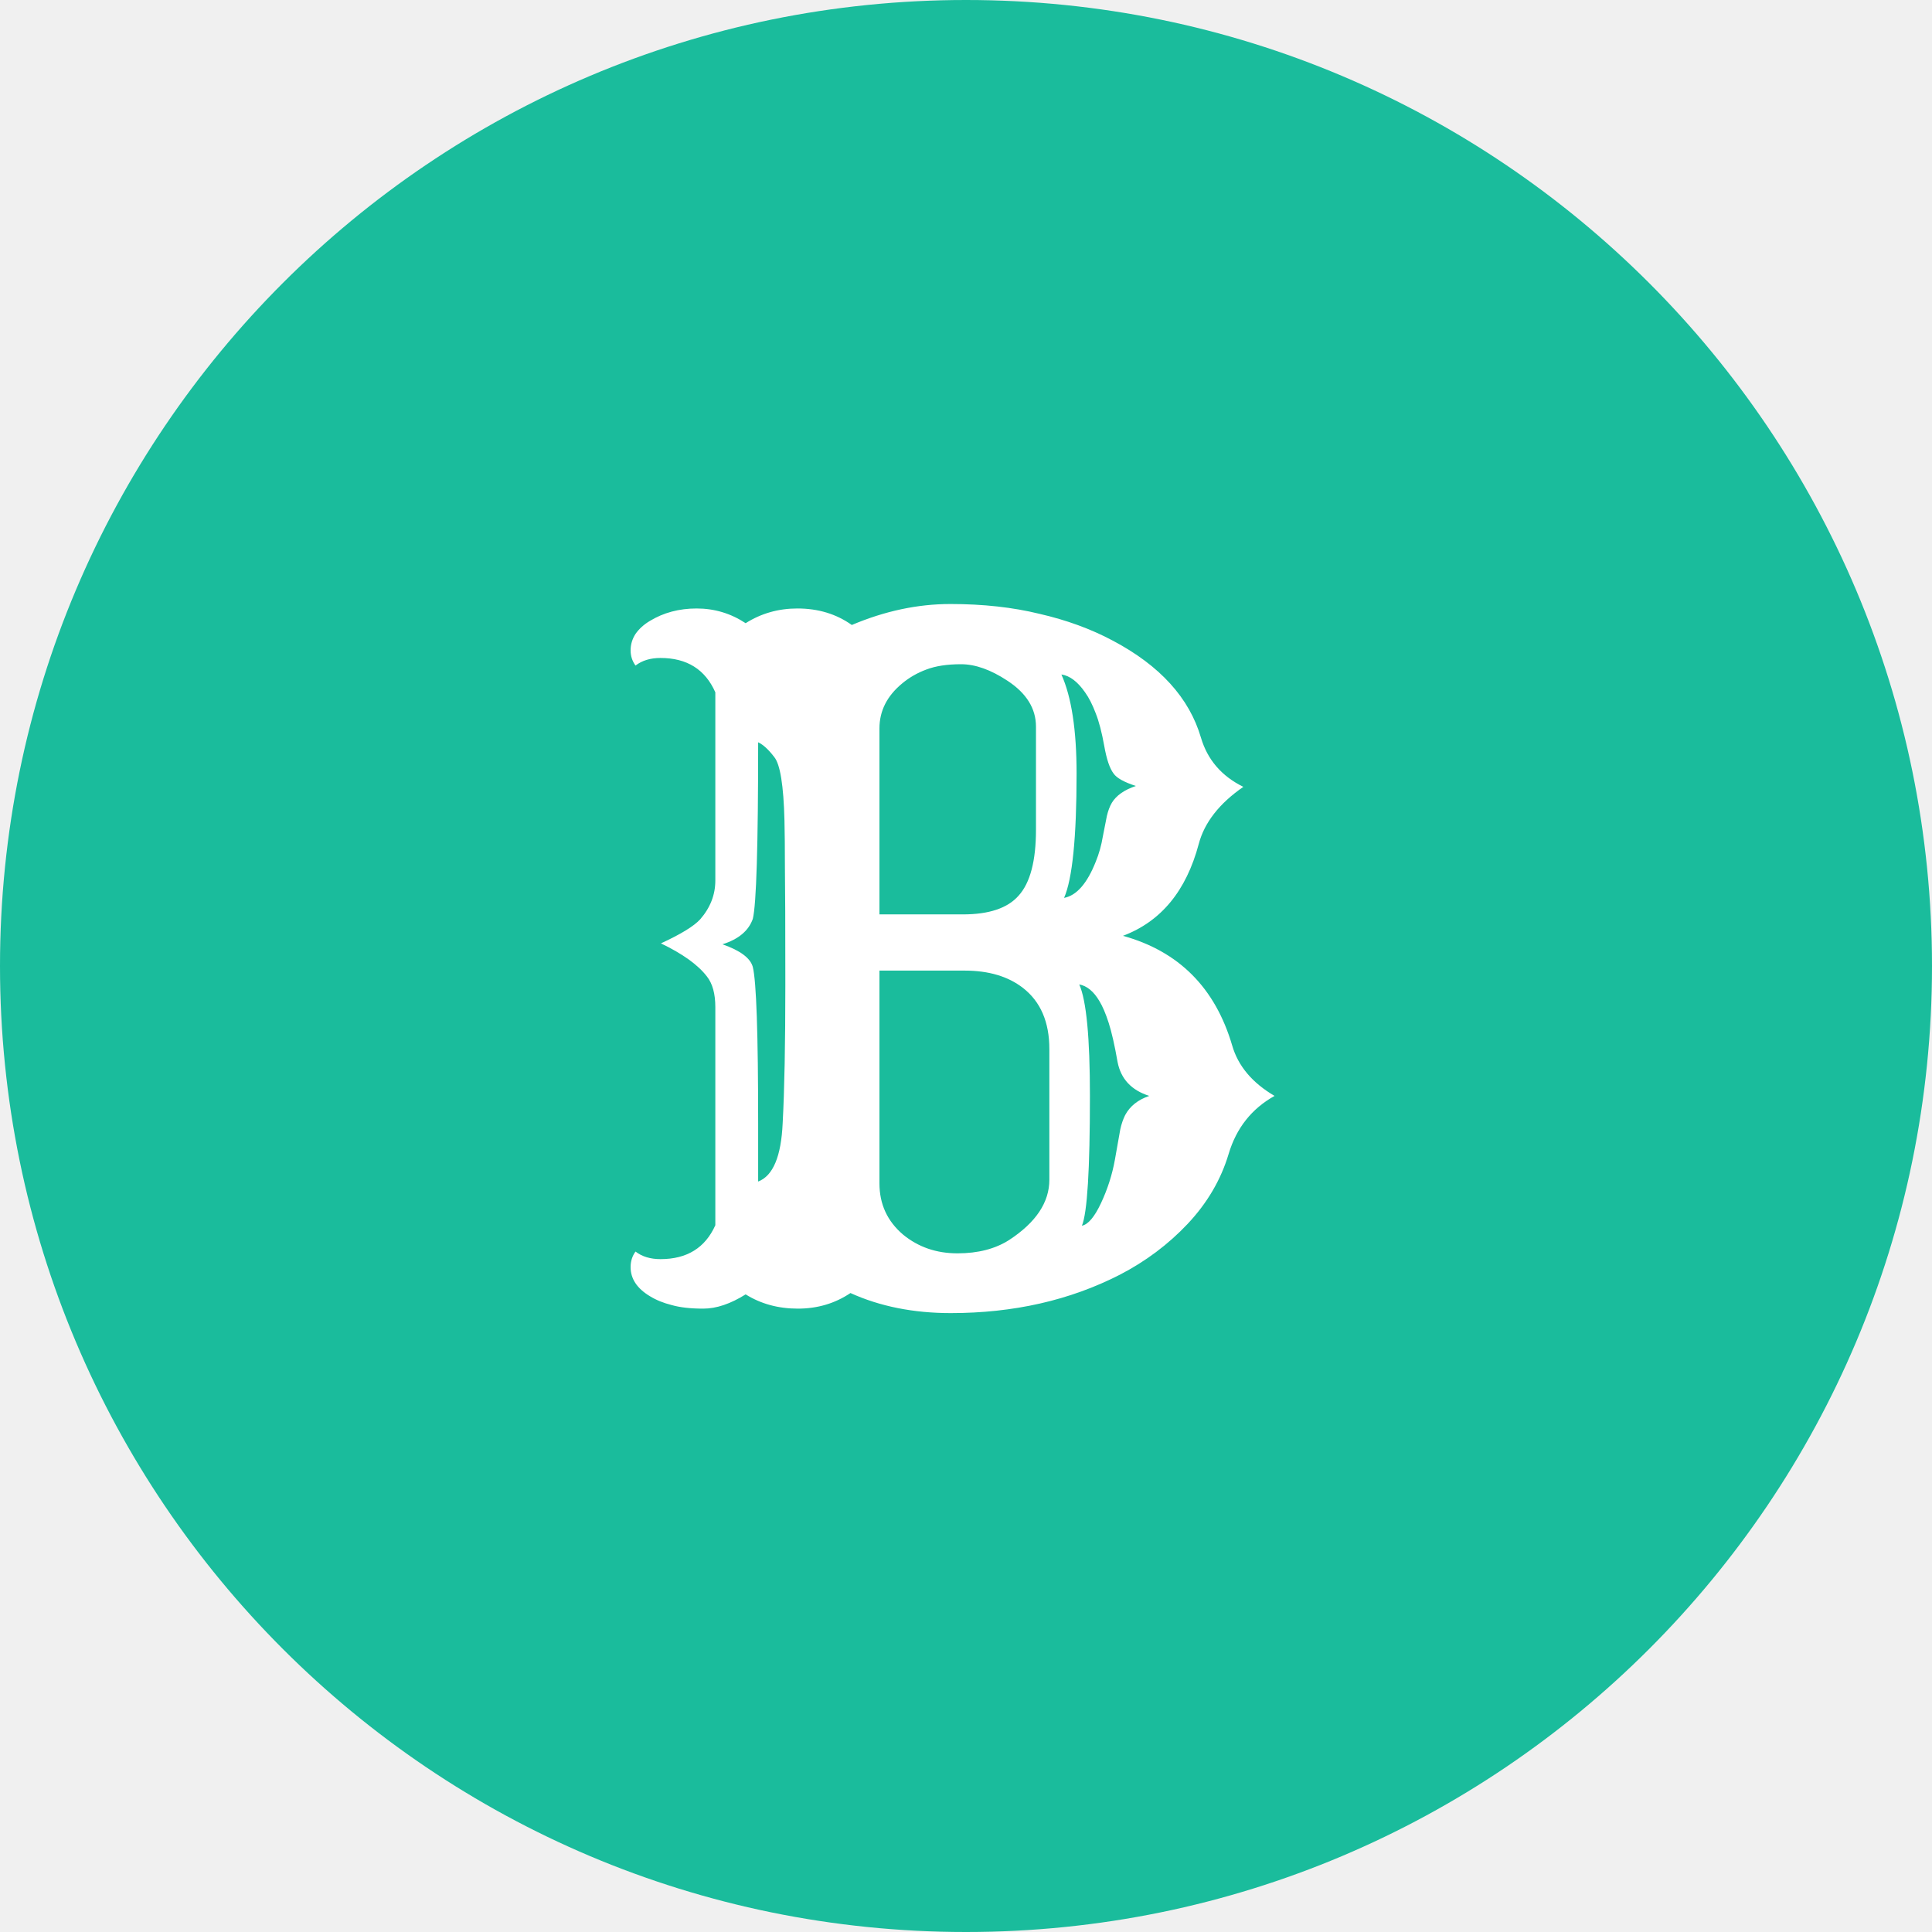
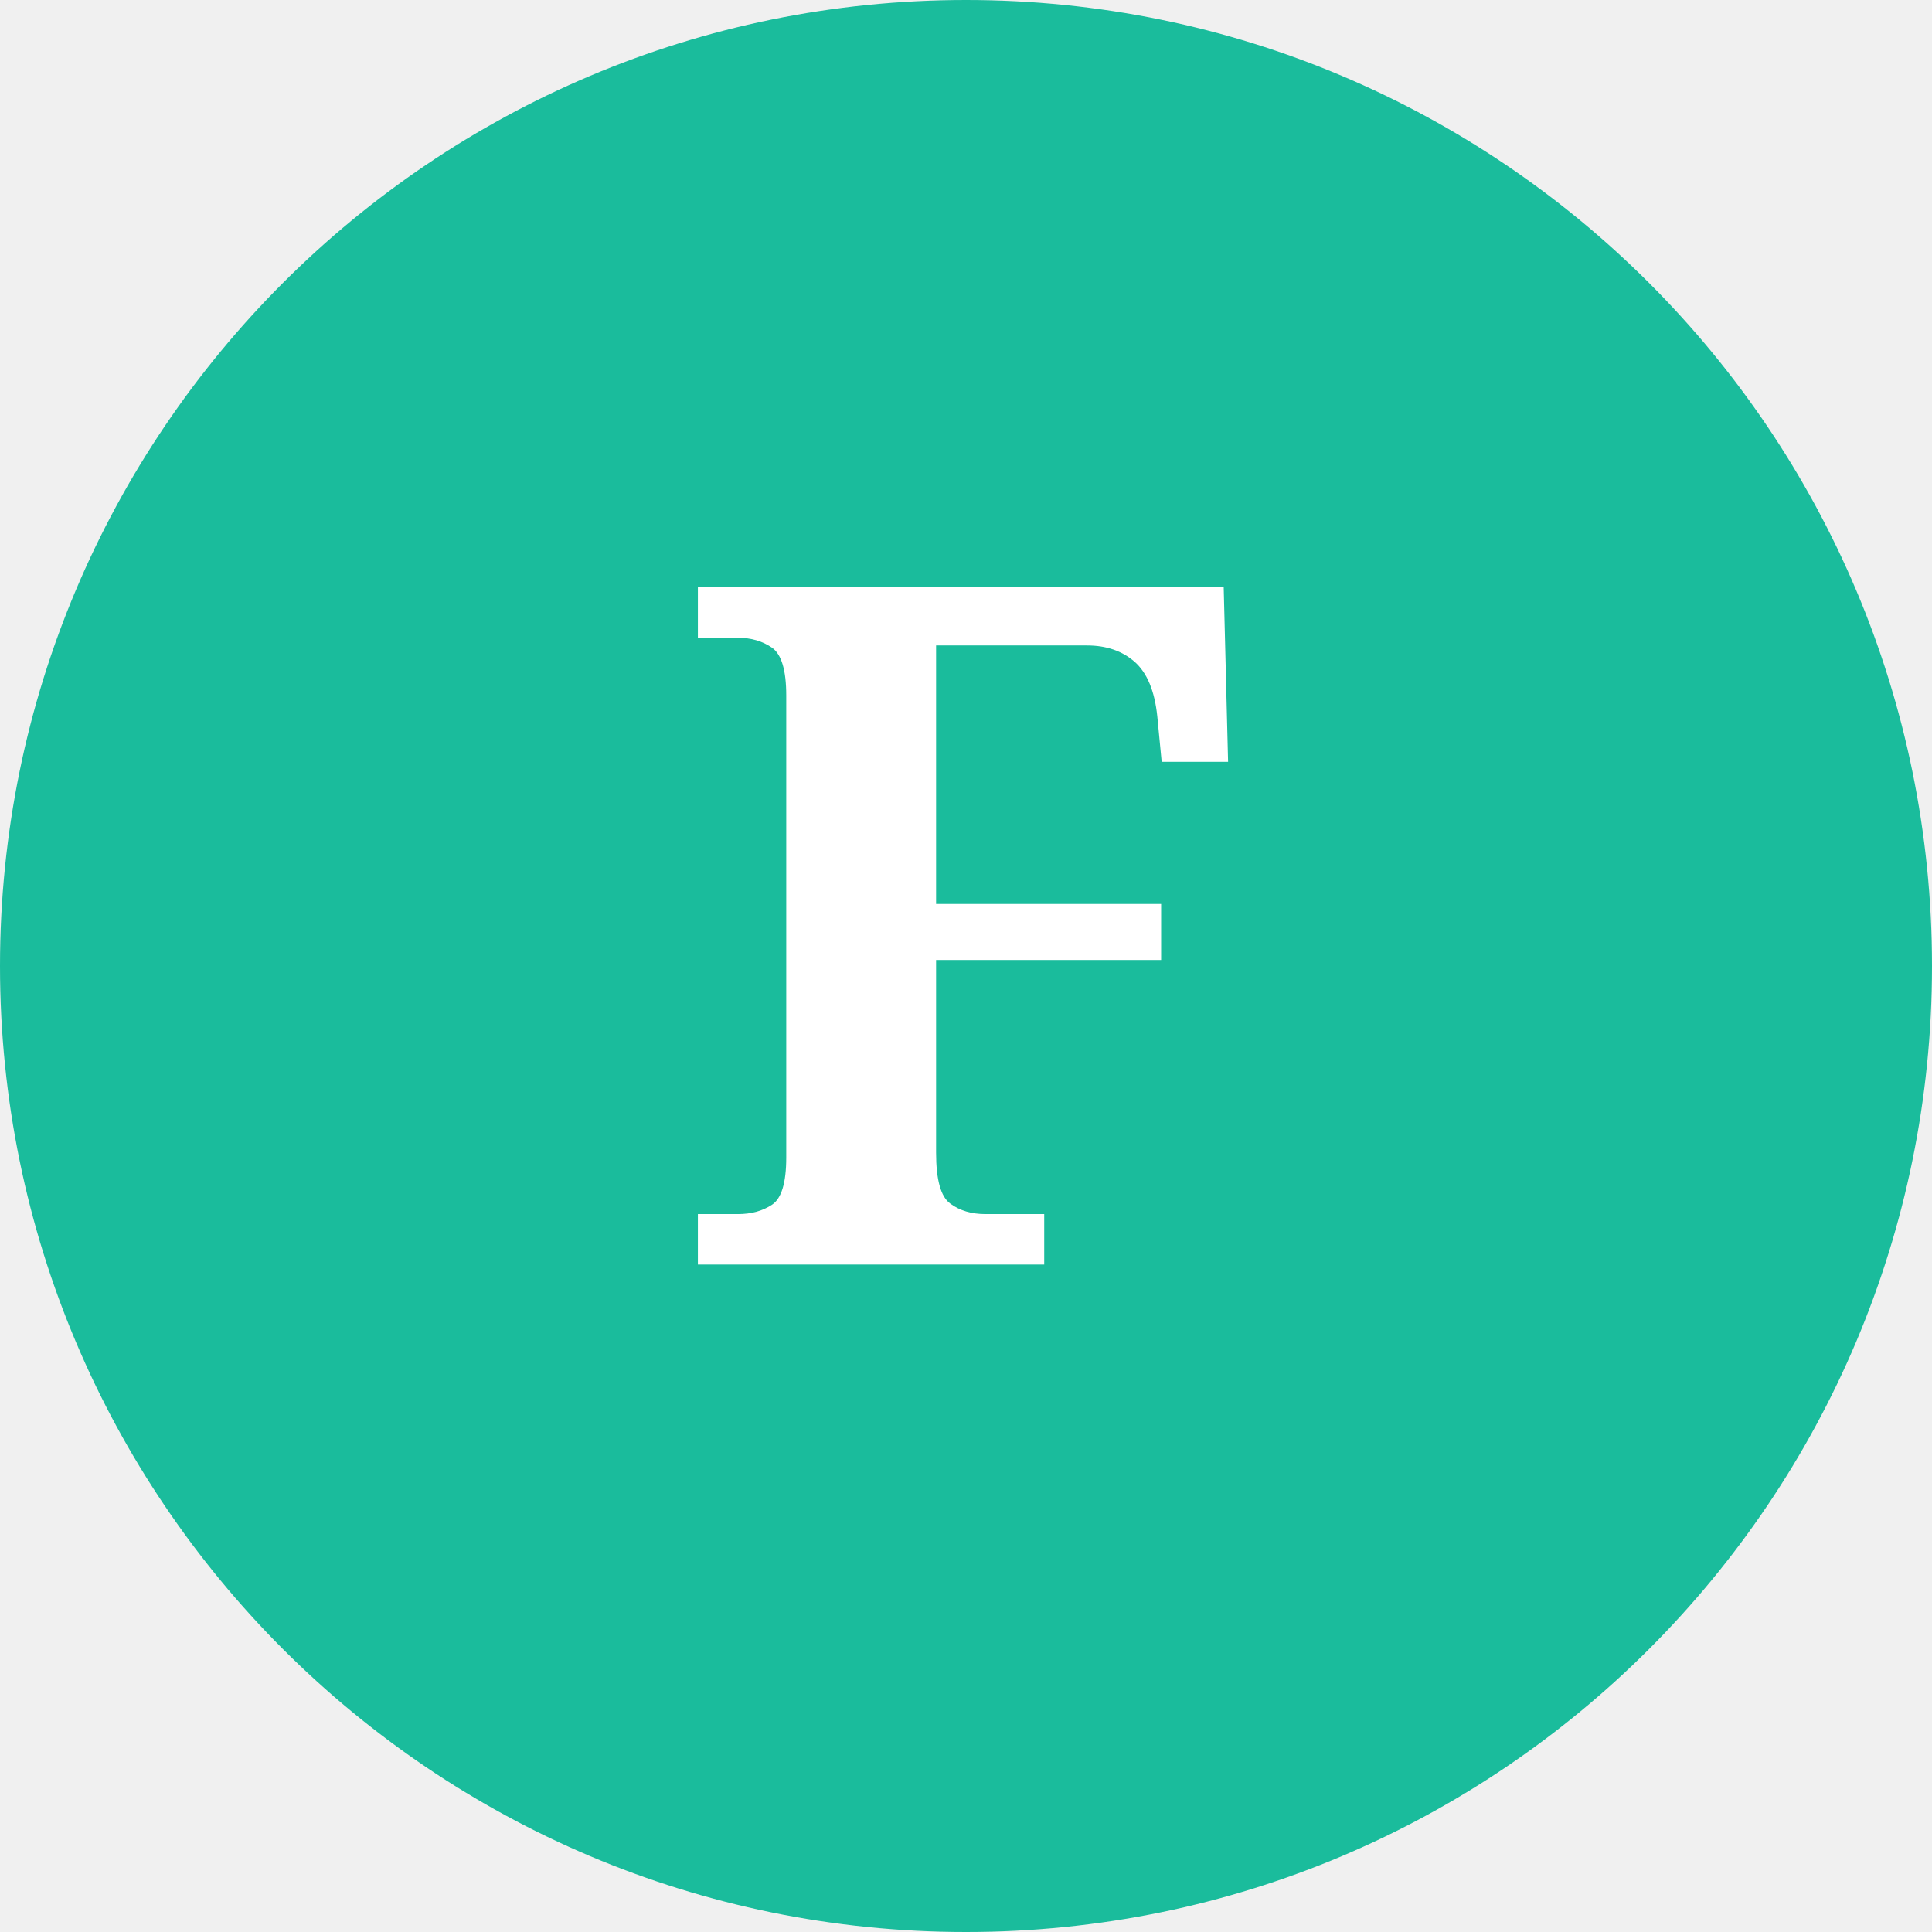
- <svg xmlns="http://www.w3.org/2000/svg" width="55" height="55" viewBox="0 0 55 55" fill="none">
+ <svg xmlns="http://www.w3.org/2000/svg" width="55" height="55" viewBox="0 0 55 55">
  <circle cx="27.5" cy="27.5" r="27.5" fill="#1ABC9C" />
-   <path d="M22.713 37.254C22.154 37.254 21.659 37.118 21.227 36.848C20.796 37.118 20.394 37.254 20.021 37.254C19.658 37.254 19.357 37.22 19.12 37.152C18.883 37.093 18.676 37.008 18.498 36.898C18.134 36.678 17.952 36.403 17.952 36.073C17.952 35.904 17.999 35.756 18.092 35.629C18.278 35.773 18.515 35.845 18.803 35.845C19.556 35.845 20.076 35.523 20.364 34.88V28.672C20.364 28.291 20.284 27.999 20.123 27.796C19.869 27.466 19.433 27.153 18.815 26.856C19.383 26.594 19.755 26.366 19.933 26.171C20.22 25.841 20.364 25.473 20.364 25.066V19.709C20.076 19.057 19.556 18.731 18.803 18.731C18.515 18.731 18.278 18.803 18.092 18.947C17.999 18.82 17.952 18.676 17.952 18.516C17.952 18.346 17.999 18.19 18.092 18.046C18.193 17.902 18.329 17.779 18.498 17.678C18.887 17.441 19.332 17.322 19.831 17.322C20.339 17.322 20.804 17.462 21.227 17.741C21.668 17.462 22.159 17.322 22.7 17.322C23.293 17.322 23.809 17.479 24.249 17.792C25.189 17.394 26.124 17.195 27.055 17.195C27.986 17.195 28.832 17.288 29.594 17.475C30.364 17.652 31.058 17.906 31.676 18.236C33.022 18.947 33.859 19.87 34.19 21.004C34.376 21.63 34.778 22.096 35.395 22.4C34.71 22.874 34.287 23.416 34.126 24.025C33.77 25.363 33.051 26.234 31.968 26.641C33.559 27.081 34.596 28.122 35.078 29.764C35.247 30.348 35.649 30.826 36.284 31.198C35.633 31.562 35.197 32.112 34.977 32.849C34.757 33.585 34.367 34.249 33.809 34.842C33.258 35.426 32.615 35.908 31.879 36.289C30.457 37.017 28.853 37.381 27.067 37.381C26.001 37.381 25.049 37.19 24.211 36.81C23.771 37.106 23.271 37.254 22.713 37.254ZM27.41 26.031C28.155 26.031 28.684 25.854 28.997 25.498C29.327 25.134 29.492 24.508 29.492 23.619V20.686C29.492 20.17 29.221 19.734 28.68 19.379C28.206 19.066 27.766 18.909 27.359 18.909C26.962 18.909 26.631 18.96 26.369 19.061C26.115 19.155 25.887 19.286 25.684 19.455C25.252 19.811 25.036 20.238 25.036 20.737V26.031H27.41ZM30.216 19.201C30.504 19.844 30.648 20.784 30.648 22.02C30.648 23.839 30.529 25.02 30.292 25.561C30.648 25.494 30.948 25.151 31.193 24.533C31.287 24.305 31.354 24.064 31.396 23.81C31.447 23.556 31.485 23.361 31.511 23.226C31.545 23.082 31.591 22.959 31.65 22.857C31.777 22.646 32.006 22.485 32.336 22.375C31.997 22.265 31.786 22.146 31.701 22.02C31.591 21.876 31.502 21.613 31.435 21.232C31.367 20.852 31.287 20.543 31.193 20.306C31.1 20.06 30.999 19.861 30.889 19.709C30.677 19.404 30.453 19.235 30.216 19.201ZM21.583 33.636C22.006 33.475 22.239 32.921 22.281 31.973C22.332 31.025 22.357 29.713 22.357 28.037C22.357 26.361 22.353 25.248 22.345 24.698C22.345 24.14 22.34 23.691 22.332 23.352C22.307 22.354 22.209 21.753 22.04 21.55C21.879 21.338 21.727 21.199 21.583 21.131C21.583 24.076 21.532 25.752 21.431 26.158C21.312 26.497 21.024 26.738 20.567 26.882C21.075 27.06 21.363 27.275 21.431 27.529C21.532 27.936 21.583 29.421 21.583 31.985V33.636ZM25.036 33.687C25.036 34.279 25.26 34.766 25.709 35.147C26.141 35.502 26.657 35.68 27.258 35.68C27.842 35.68 28.333 35.553 28.73 35.299C29.492 34.8 29.873 34.228 29.873 33.585V29.865C29.873 29.095 29.623 28.515 29.124 28.126C28.701 27.796 28.146 27.631 27.461 27.631H25.036V33.687ZM30.724 28.024C30.927 28.481 31.028 29.539 31.028 31.198C31.028 33.297 30.952 34.529 30.8 34.893C30.977 34.859 31.16 34.643 31.346 34.245C31.532 33.847 31.663 33.437 31.739 33.014C31.815 32.59 31.866 32.303 31.892 32.15C31.925 31.998 31.972 31.863 32.031 31.744C32.167 31.49 32.395 31.308 32.717 31.198C32.209 31.037 31.909 30.716 31.815 30.233C31.731 29.751 31.646 29.379 31.561 29.116C31.477 28.854 31.388 28.646 31.295 28.494C31.134 28.223 30.944 28.067 30.724 28.024Z" fill="white" />
+   <text x="27.5" y="36" text-anchor="middle" fill="white" font-size="27" font-weight="700" font-family="Copperplate Gothic Bold, Cinzel, Trajan Pro, serif">
+         F
+     </text>
</svg>
